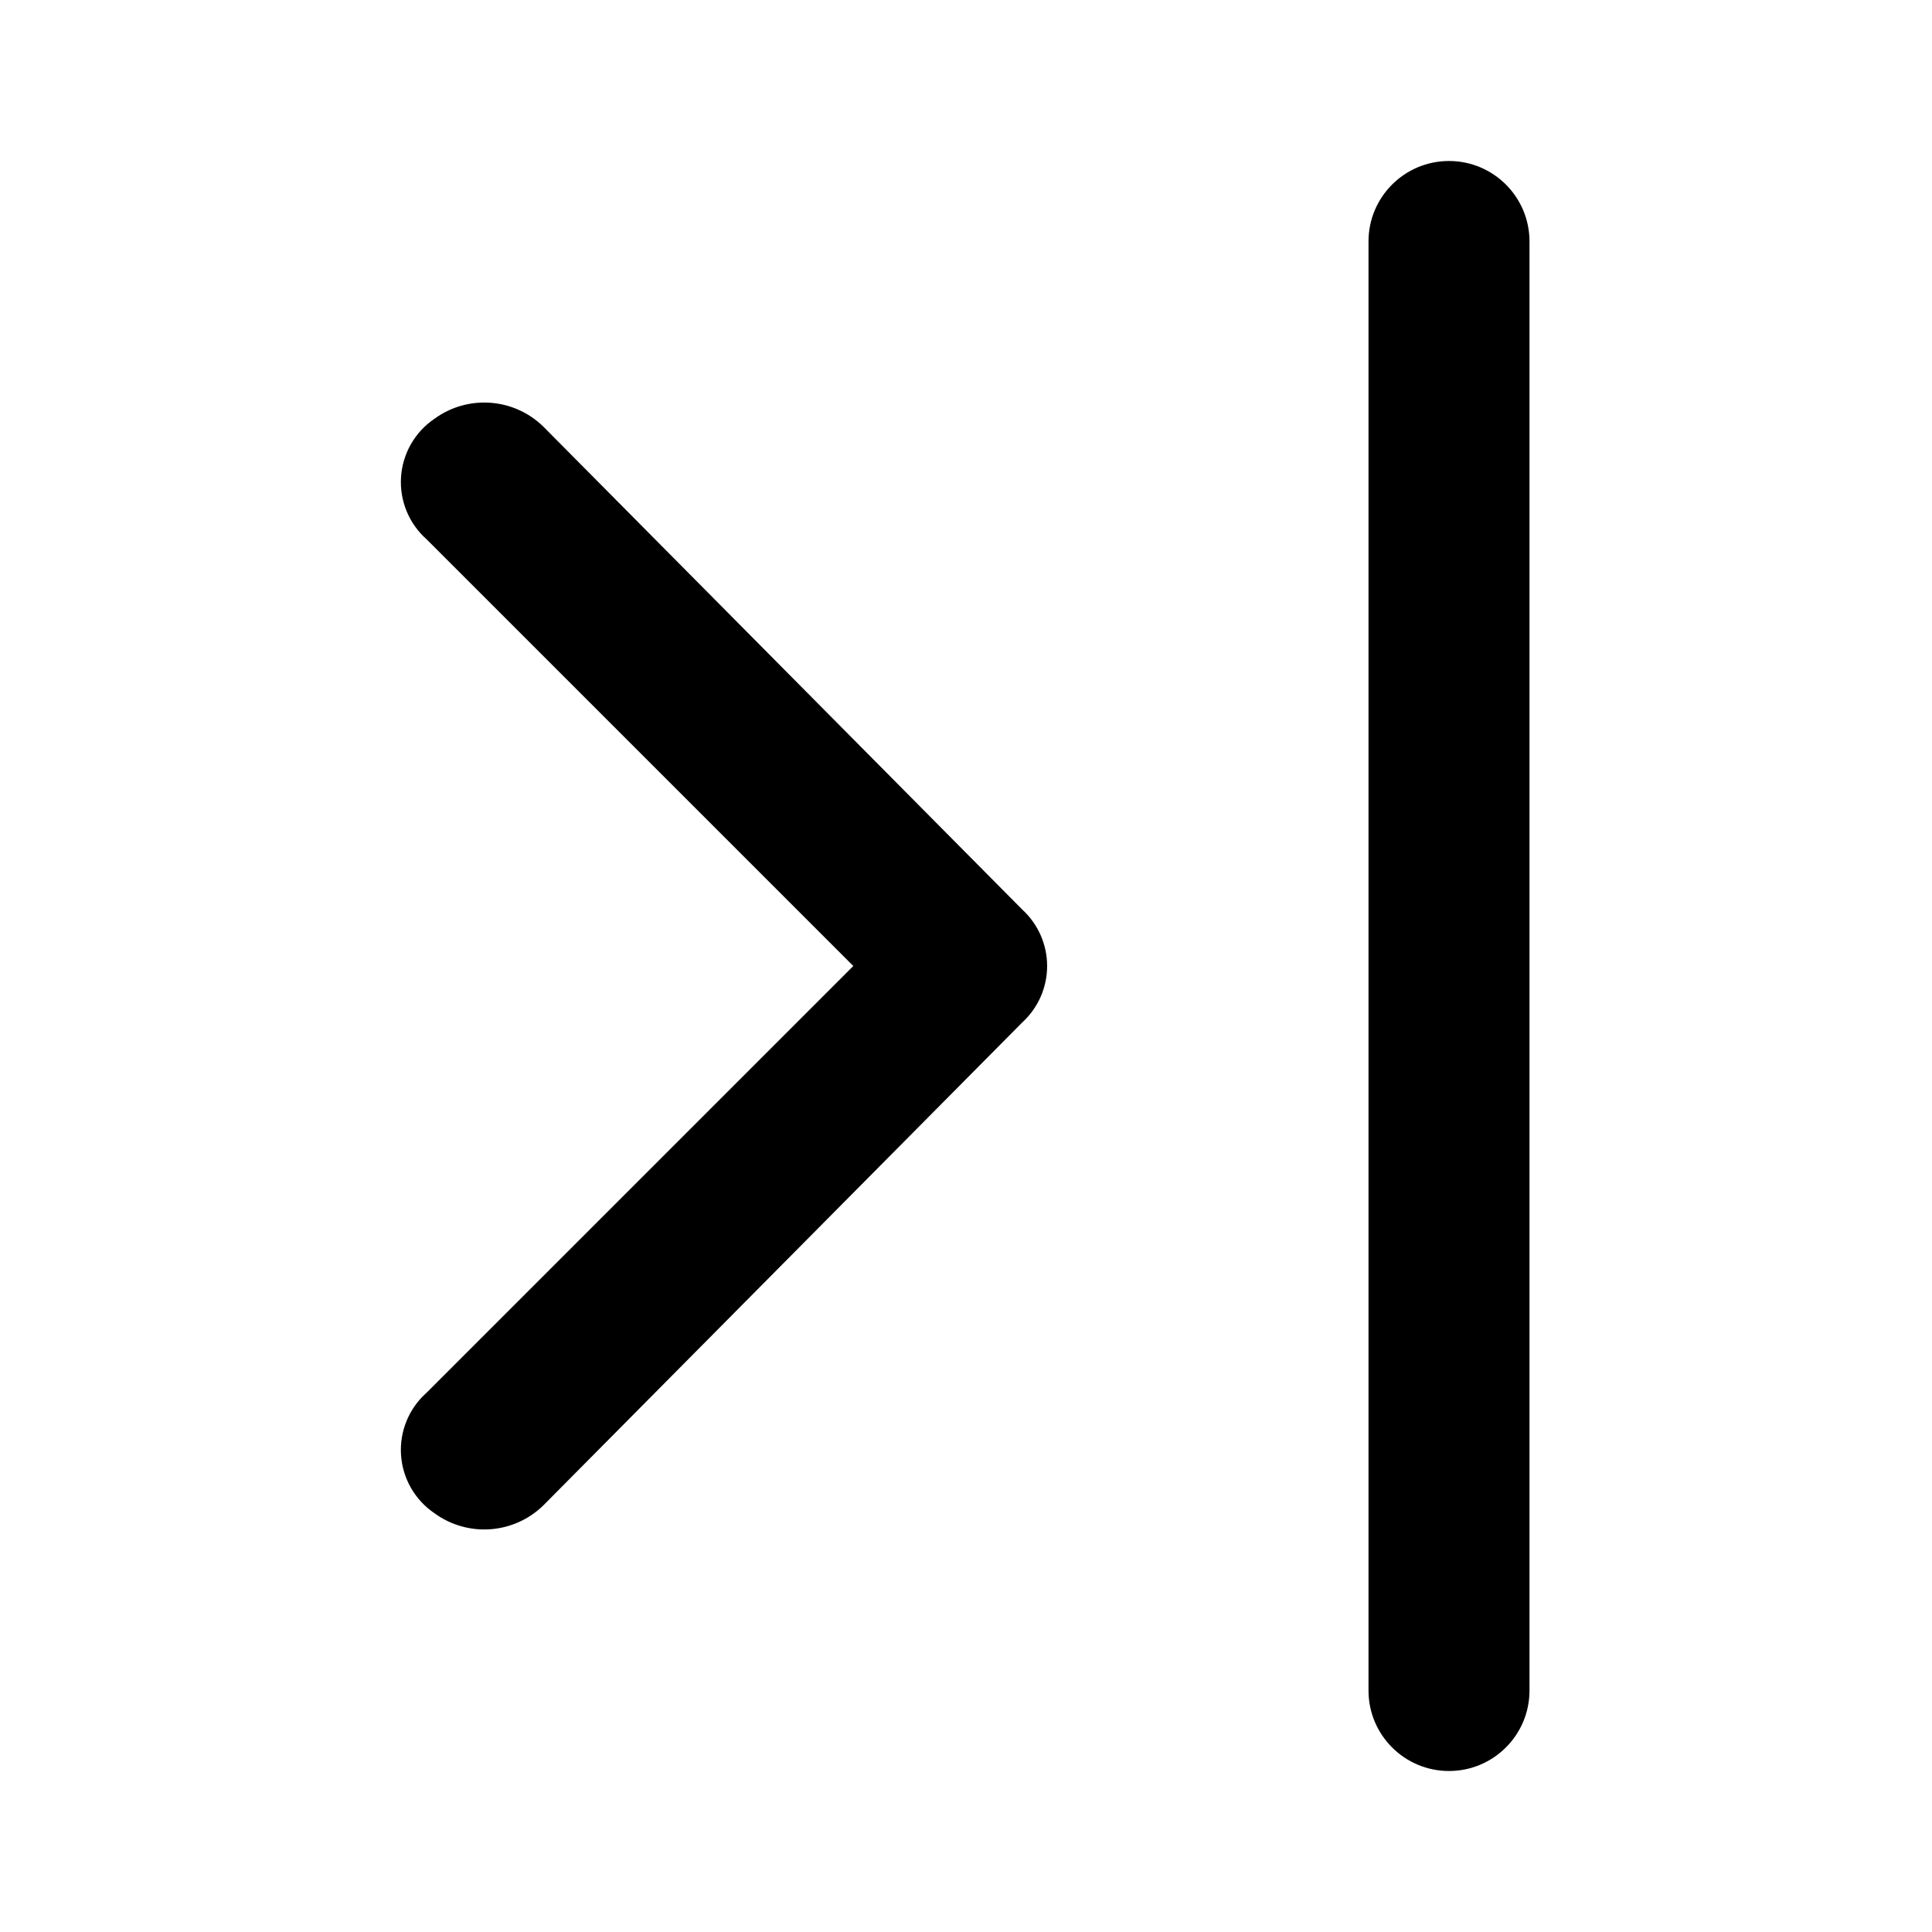
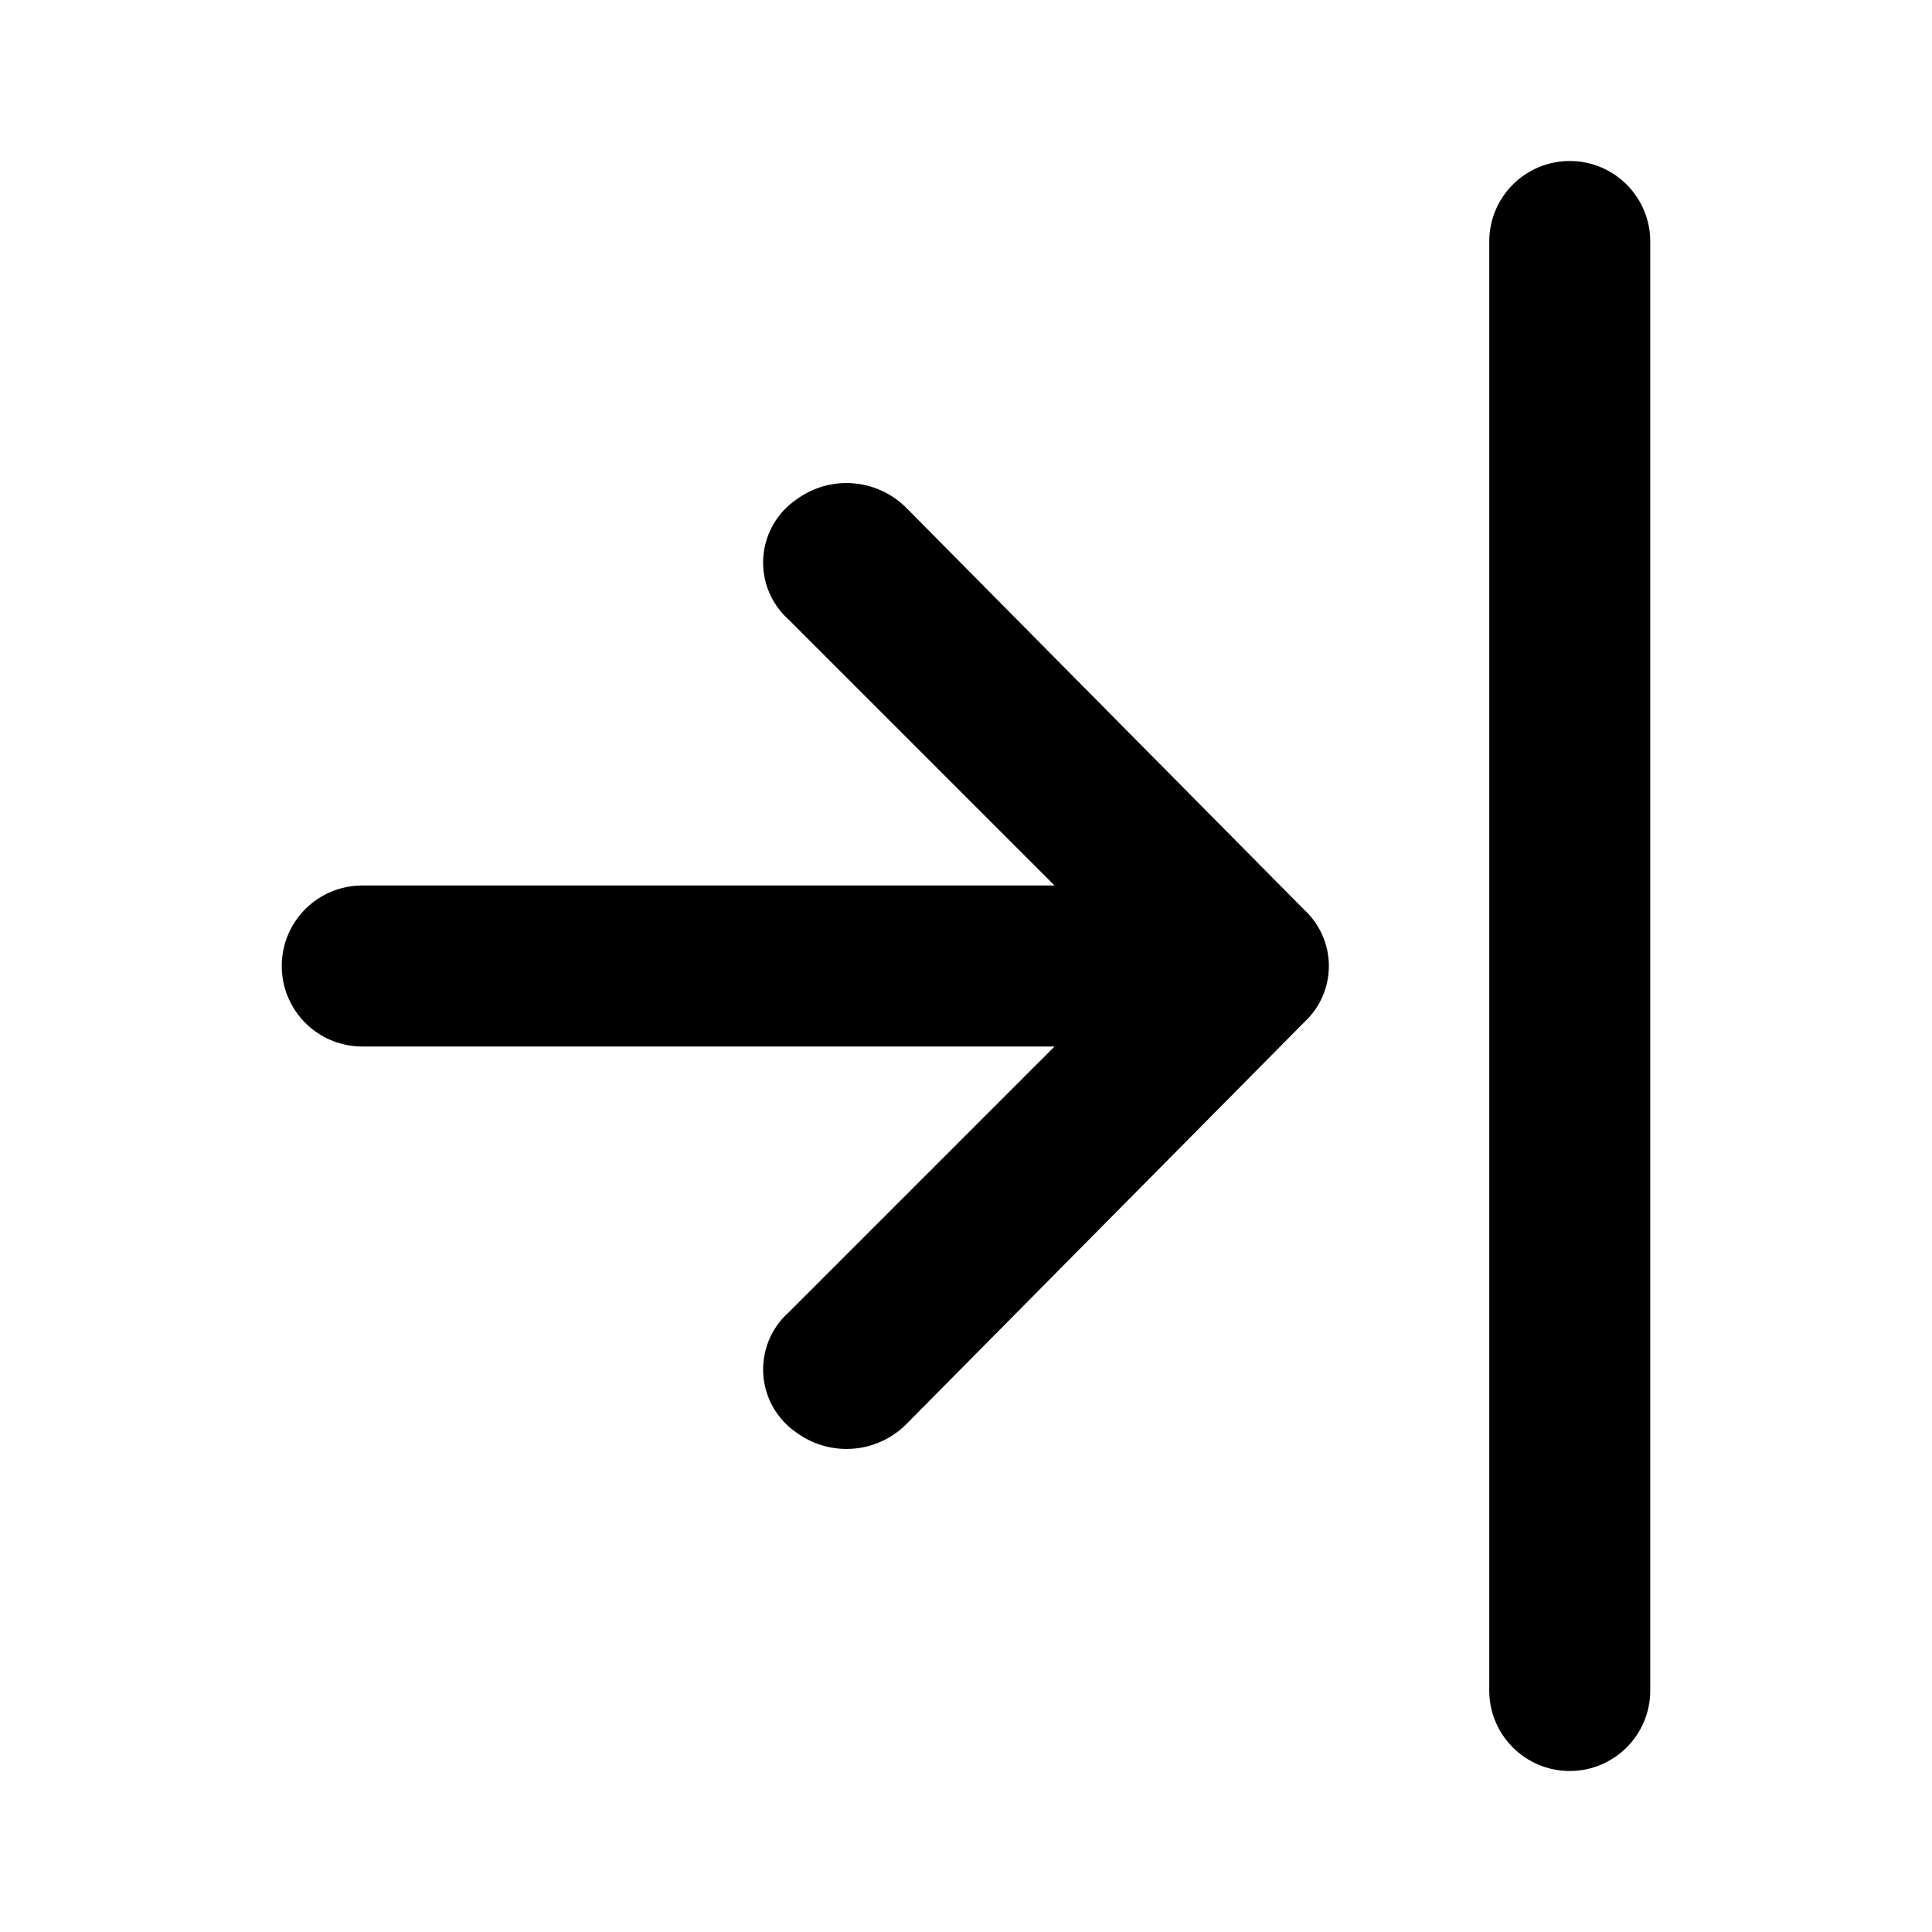
<svg xmlns="http://www.w3.org/2000/svg" width="48" height="48" viewBox="0 0 48 48">
  <g id="Layer_2" data-name="Layer 2">
    <g id="invisible_box" data-name="invisible box">
      <rect width="48" height="48" fill="none" />
    </g>
    <g id="icons_Q2" data-name="icons Q2">
-       <path d="M34,42V6a2,2,0,0,1,4,0V42a2,2,0,0,1-4,0Z" />
-       <path d="M21.2,24,10.6,34.6a1.9,1.9,0,0,0,.2,3,2.1,2.1,0,0,0,2.7-.2l11.9-12a1.9,1.9,0,0,0,0-2.8l-11.9-12a2.1,2.1,0,0,0-2.7-.2,1.9,1.9,0,0,0-.2,3Z" />
+       <g>
+         <path d="M39,4a2,2,0,0,0-2,2V42a2,2,0,0,0,4,0V6A2,2,0,0,0,39,4Z" />
+         <path d="M22.5,12.6a2.1,2.1,0,0,0-2.7-.2,1.9,1.9,0,0,0-.2,3L26.2,22H9a2,2,0,0,0,0,4H26.2l-6.6,6.6a1.9,1.9,0,0,0,.2,3,2.1,2.1,0,0,0,2.7-.2l9.9-10a1.9,1.9,0,0,0,0-2.8Z" />
+       </g>
    </g>
  </g>
</svg>
